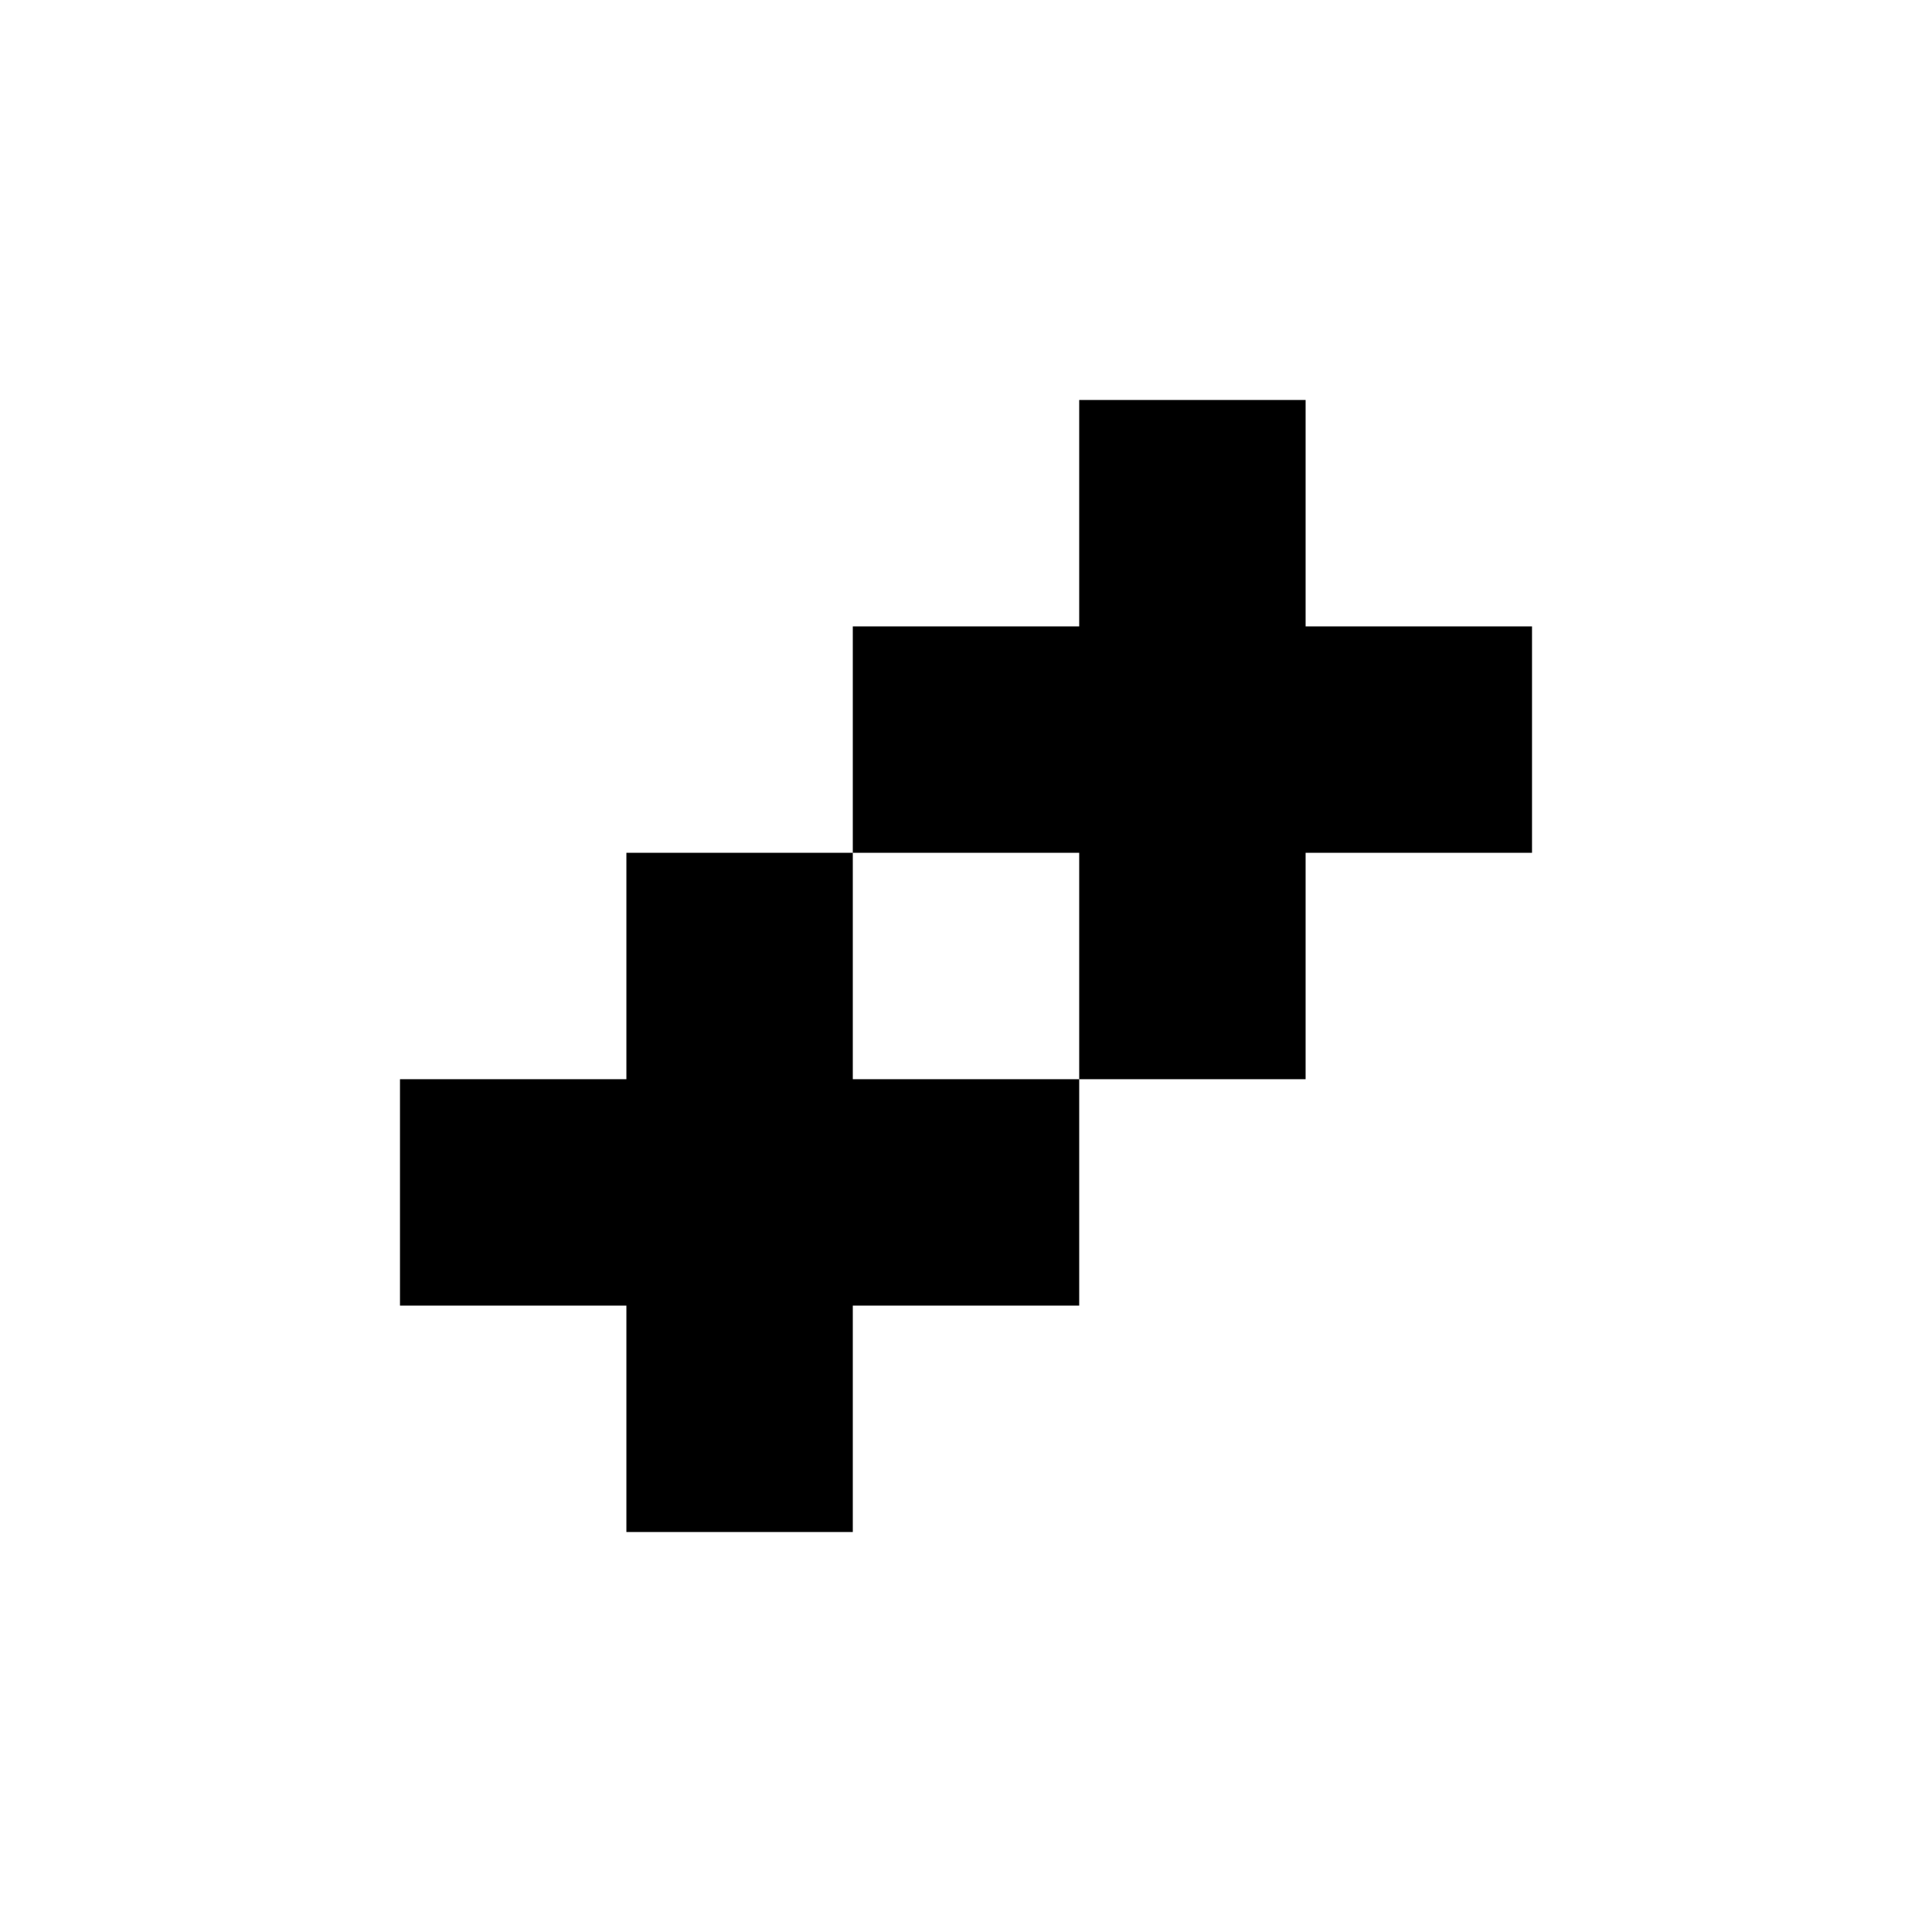
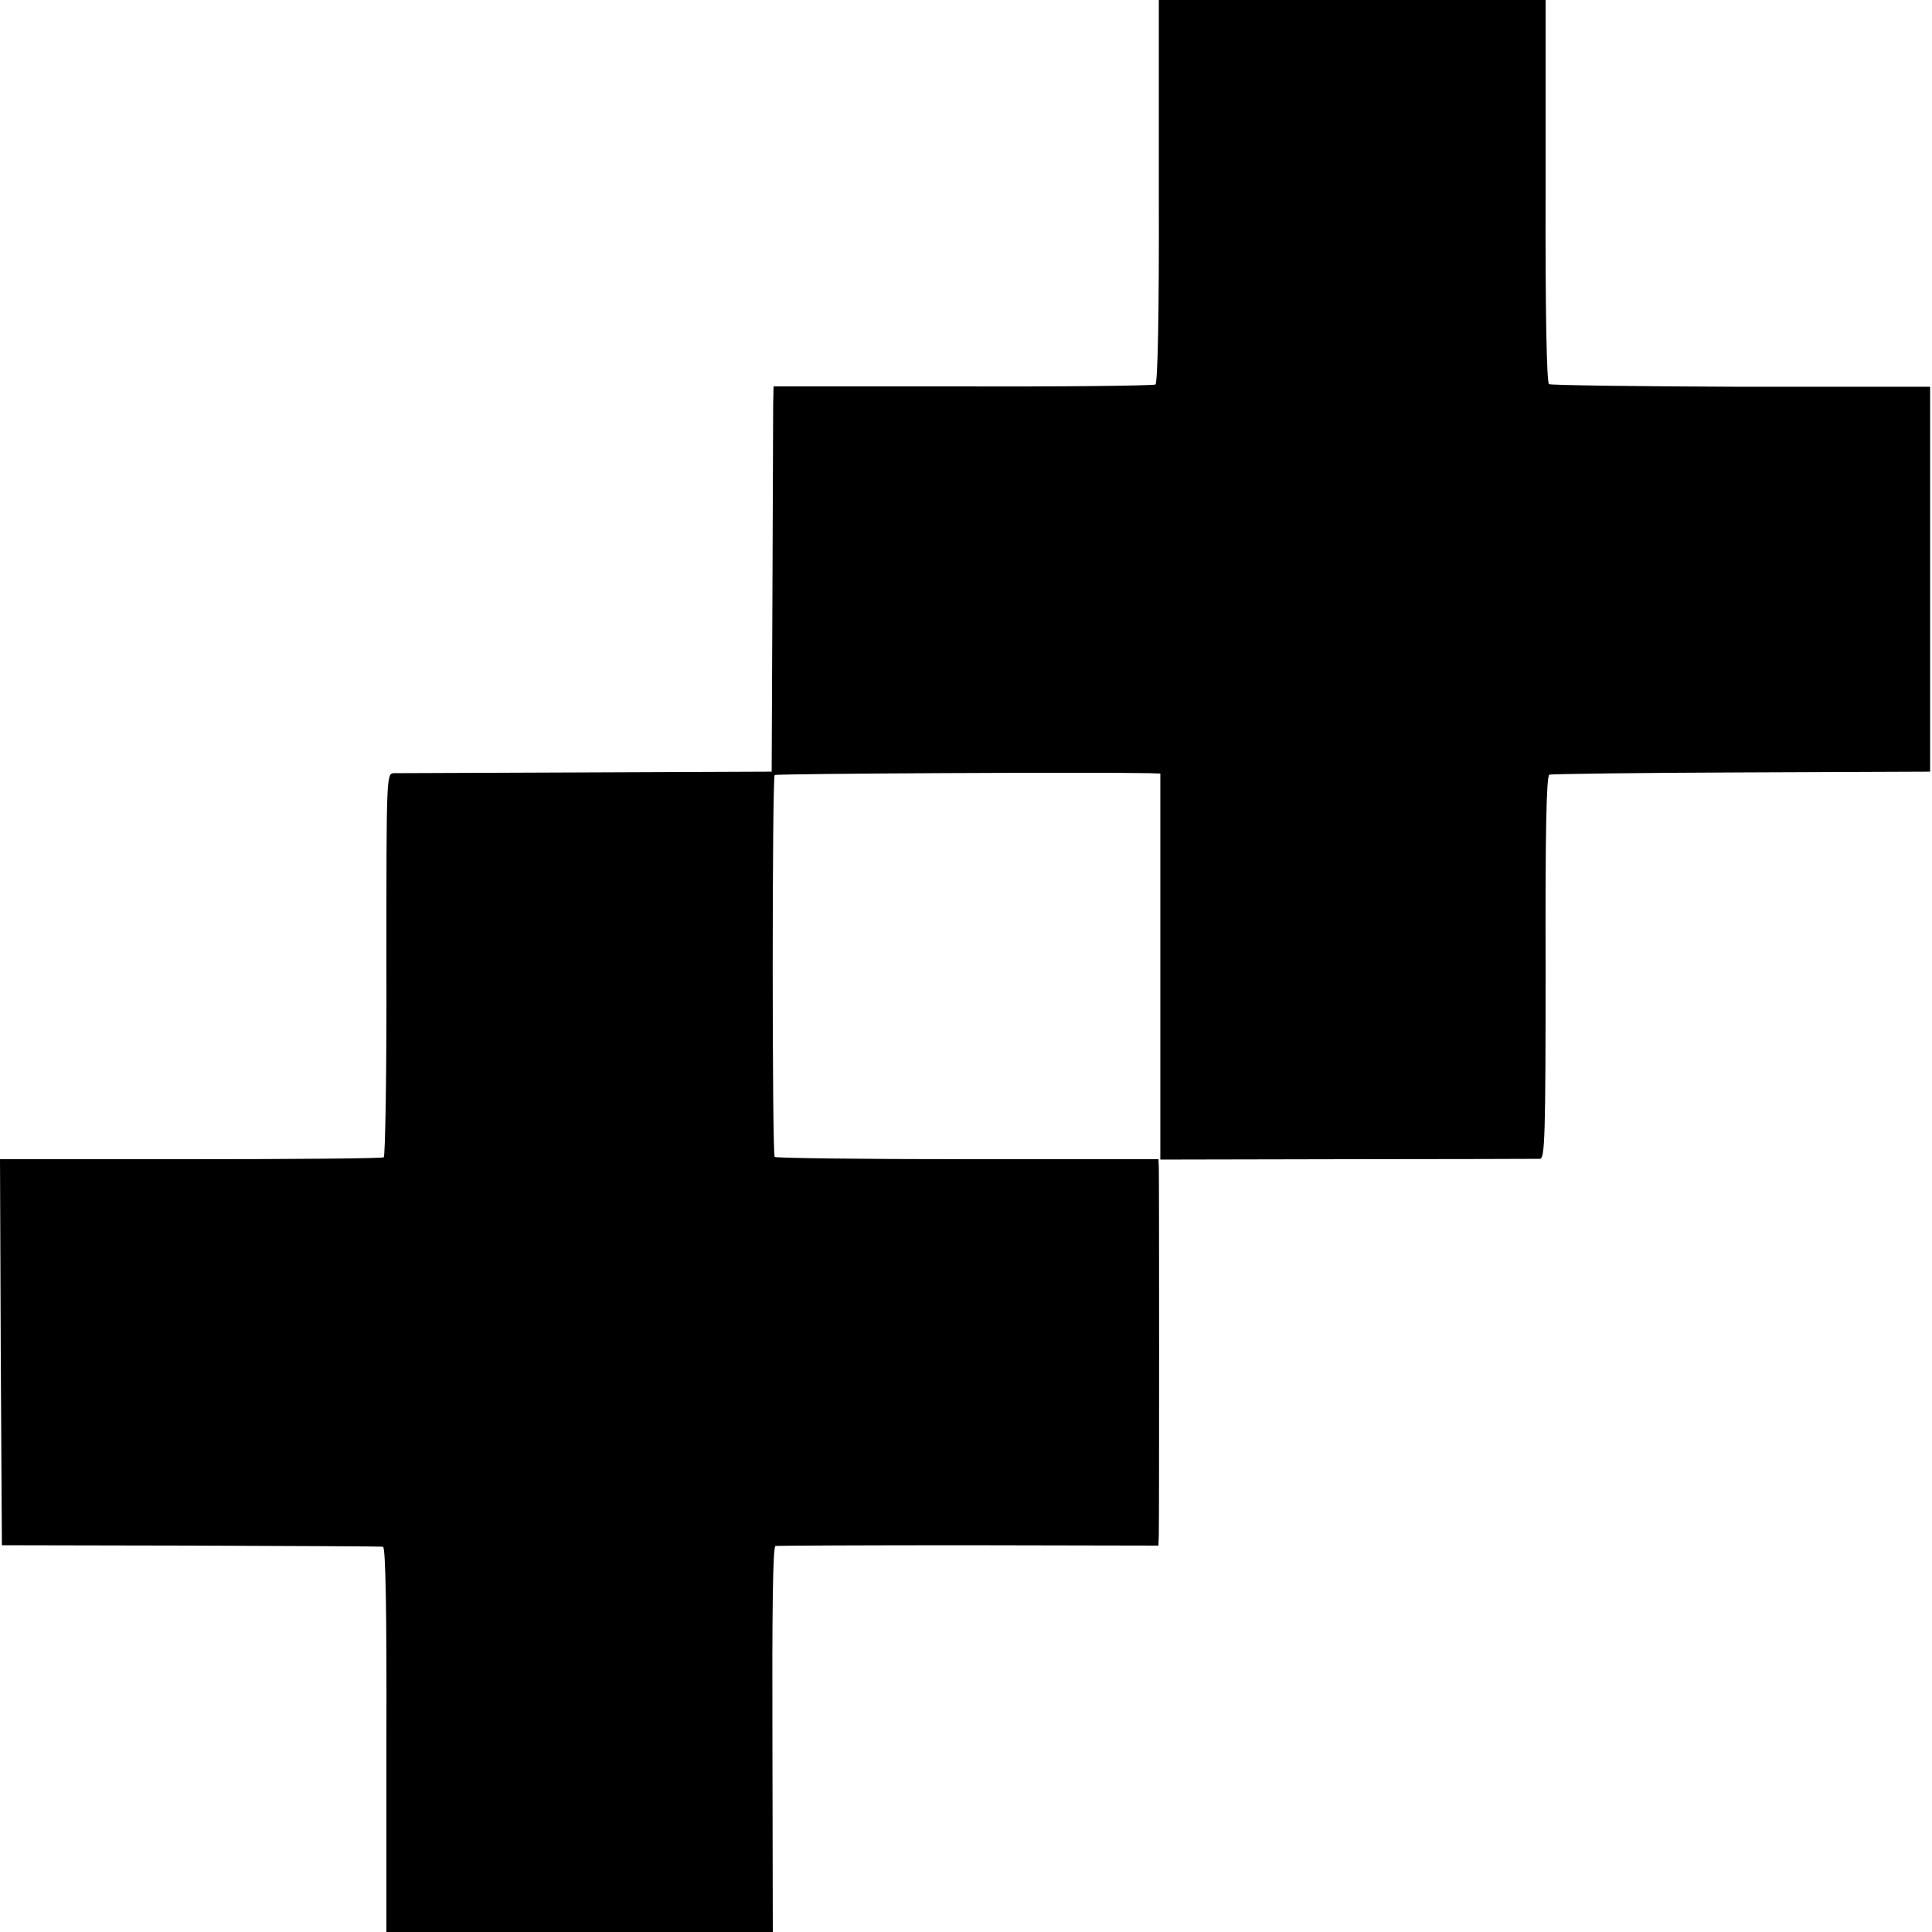
<svg xmlns="http://www.w3.org/2000/svg" version="1.0" width="512pt" height="512pt" viewBox="0 0 512 512" preserveAspectRatio="xMidYMid meet">
  <g transform="translate(0,512) scale(0.1,-0.1)" fill="#000000" stroke="none">
-     <path d="M2860 3760 l0 -300 -300 0 -300 0 0 -300 0 -300 -300 0 -300 0 0 -300 0 -300 -300 0 -300 0 0 -300 0 -300 300 0 300 0 0 -300 0 -300 300 0 300 0 0 300 0 300 300 0 300 0 0 300 0 300 300 0 300 0 0 300 0 300 300 0 300 0 0 300 0 300 -300 0 -300 0 0 300 0 300 -300 0 -300 0 0 -300z m0 -1200 l0 -300 -300 0 -300 0 0 300 0 300 300 0 300 0 0 -300z" />
+     <path d="M3071 4614 c1 -328 -3 -509 -9 -513 -6 -3 -236 -6 -511 -5 l-501 0 -1 -45 c0 -25 -1 -255 -2 -511 l-2 -465 -490 -2 c-269 -1 -499 -2 -511 -2 -20 -1 -20 -3 -20 -507 1 -278 -3 -508 -7 -511 -5 -3 -235 -5 -513 -5 l-504 0 2 -512 3 -511 500 -1 c275 -1 505 -2 510 -3 7 -1 10 -178 9 -511 l0 -510 512 0 512 0 -1 510 c-1 333 1 511 8 513 6 1 236 2 513 2 l502 -1 1 30 c1 39 1 943 0 972 l-1 22 -506 0 c-278 0 -508 3 -511 6 -7 6 -7 1006 0 1012 4 4 844 8 992 5 l30 -1 0 -511 0 -512 495 1 c272 0 502 1 511 1 13 1 15 56 15 507 -1 352 2 508 10 511 6 2 235 5 510 6 l499 2 0 510 0 510 -500 0 c-275 1 -505 4 -510 7 -6 4 -10 189 -9 512 l0 506 -513 0 -512 0 0 -506z" />
  </g>
</svg>
